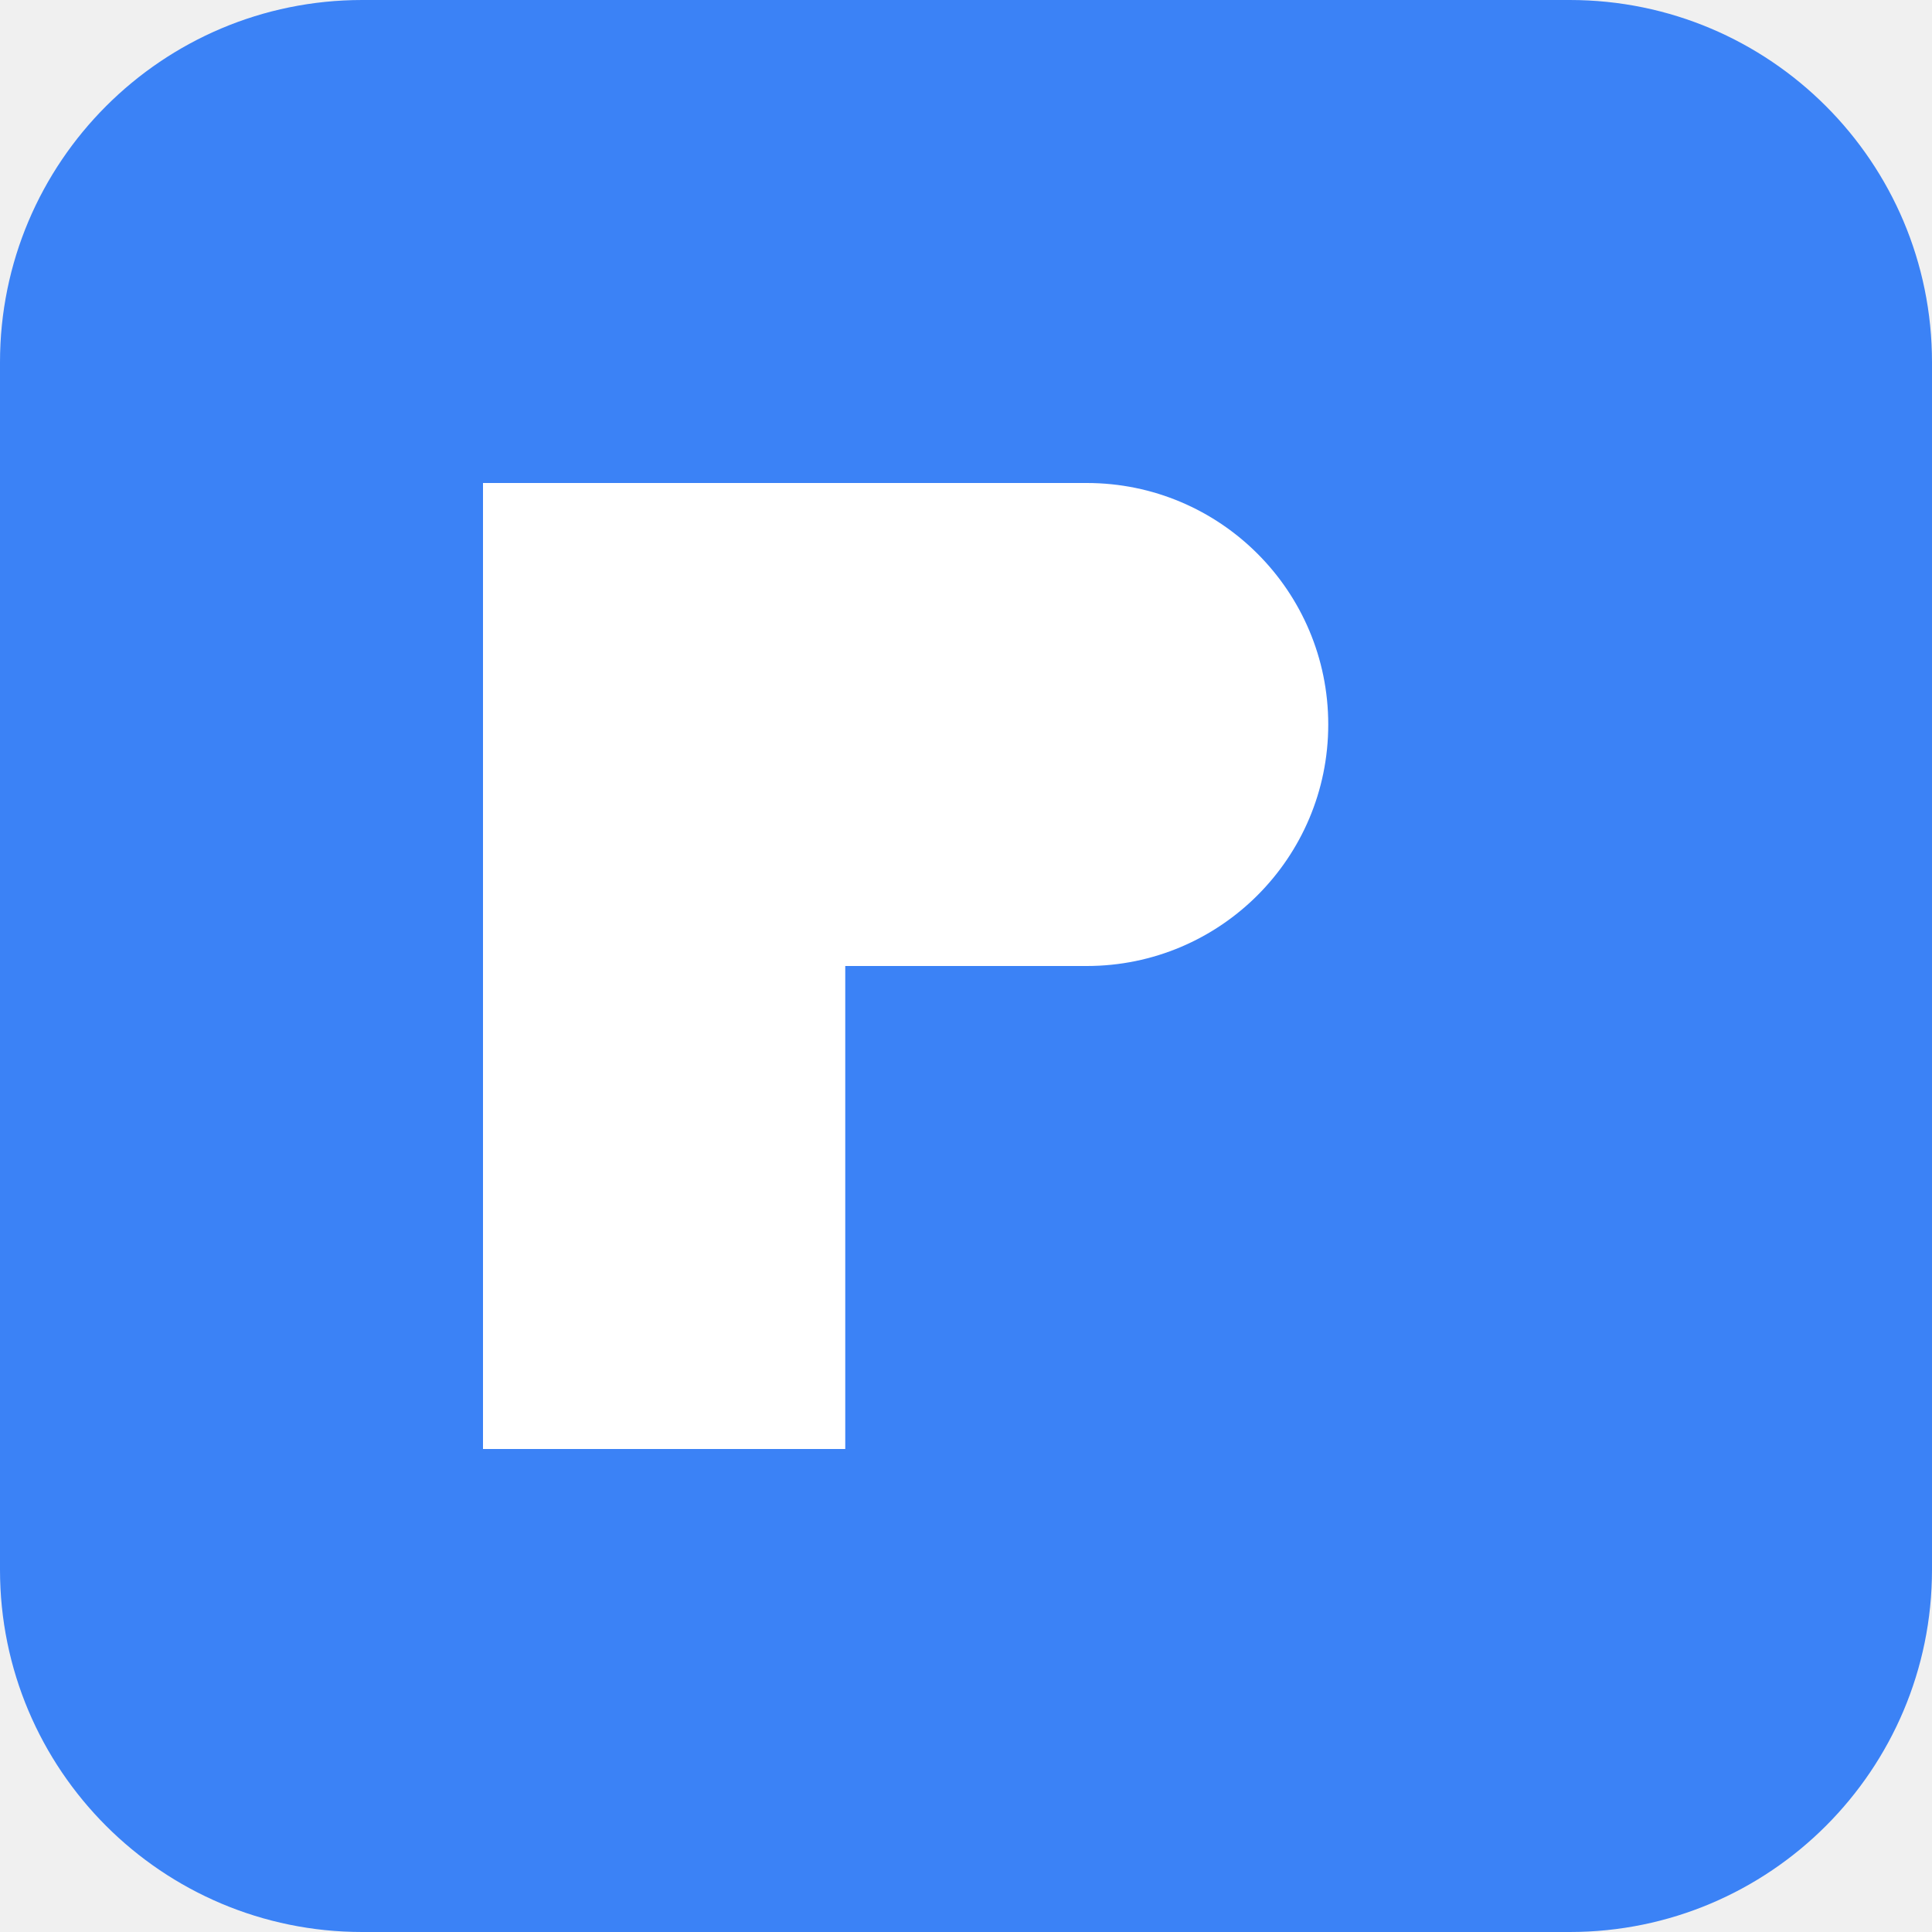
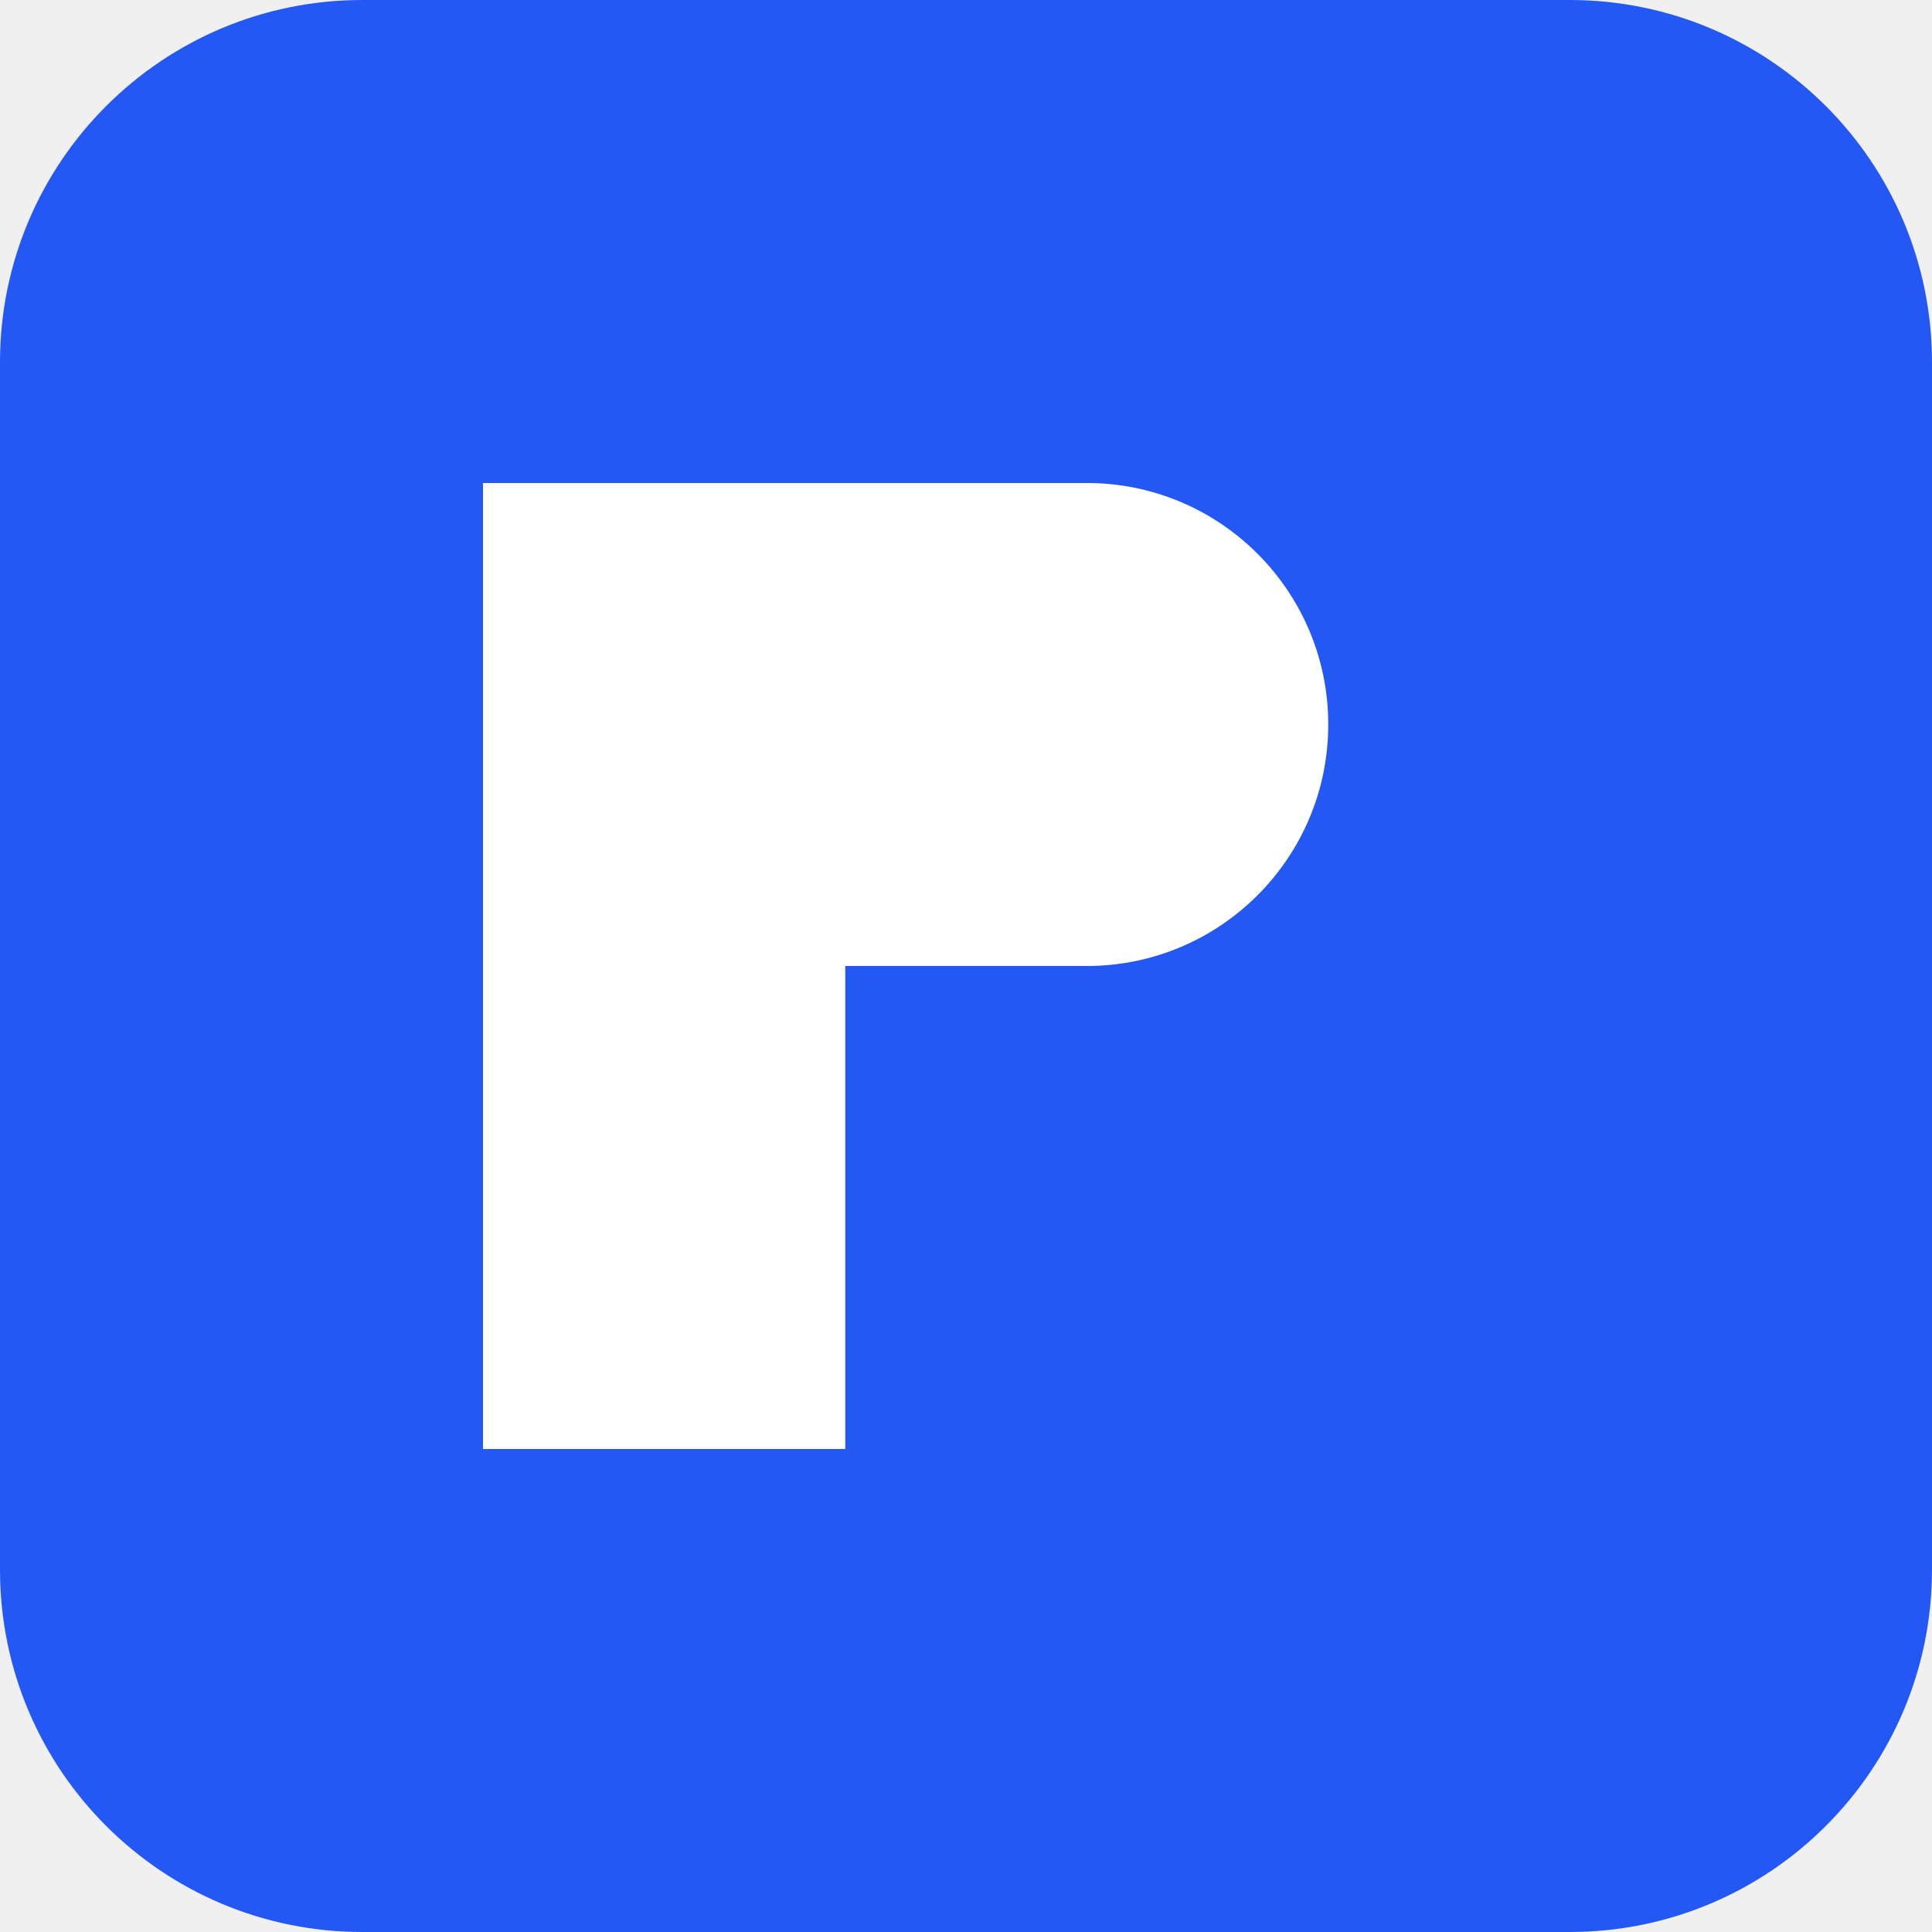
<svg xmlns="http://www.w3.org/2000/svg" viewBox="0 0 32 32">
-   <rect width="32" height="32" rx="6" fill="#3b82f6" />
+   <rect width="32" height="32" rx="6" fill="#2458f5" />
  <path d="M8 8h10a4 4 0 010 8H8V8z" fill="white" />
  <path d="M8 16h6v8H8v-8z" fill="white" />
</svg>
